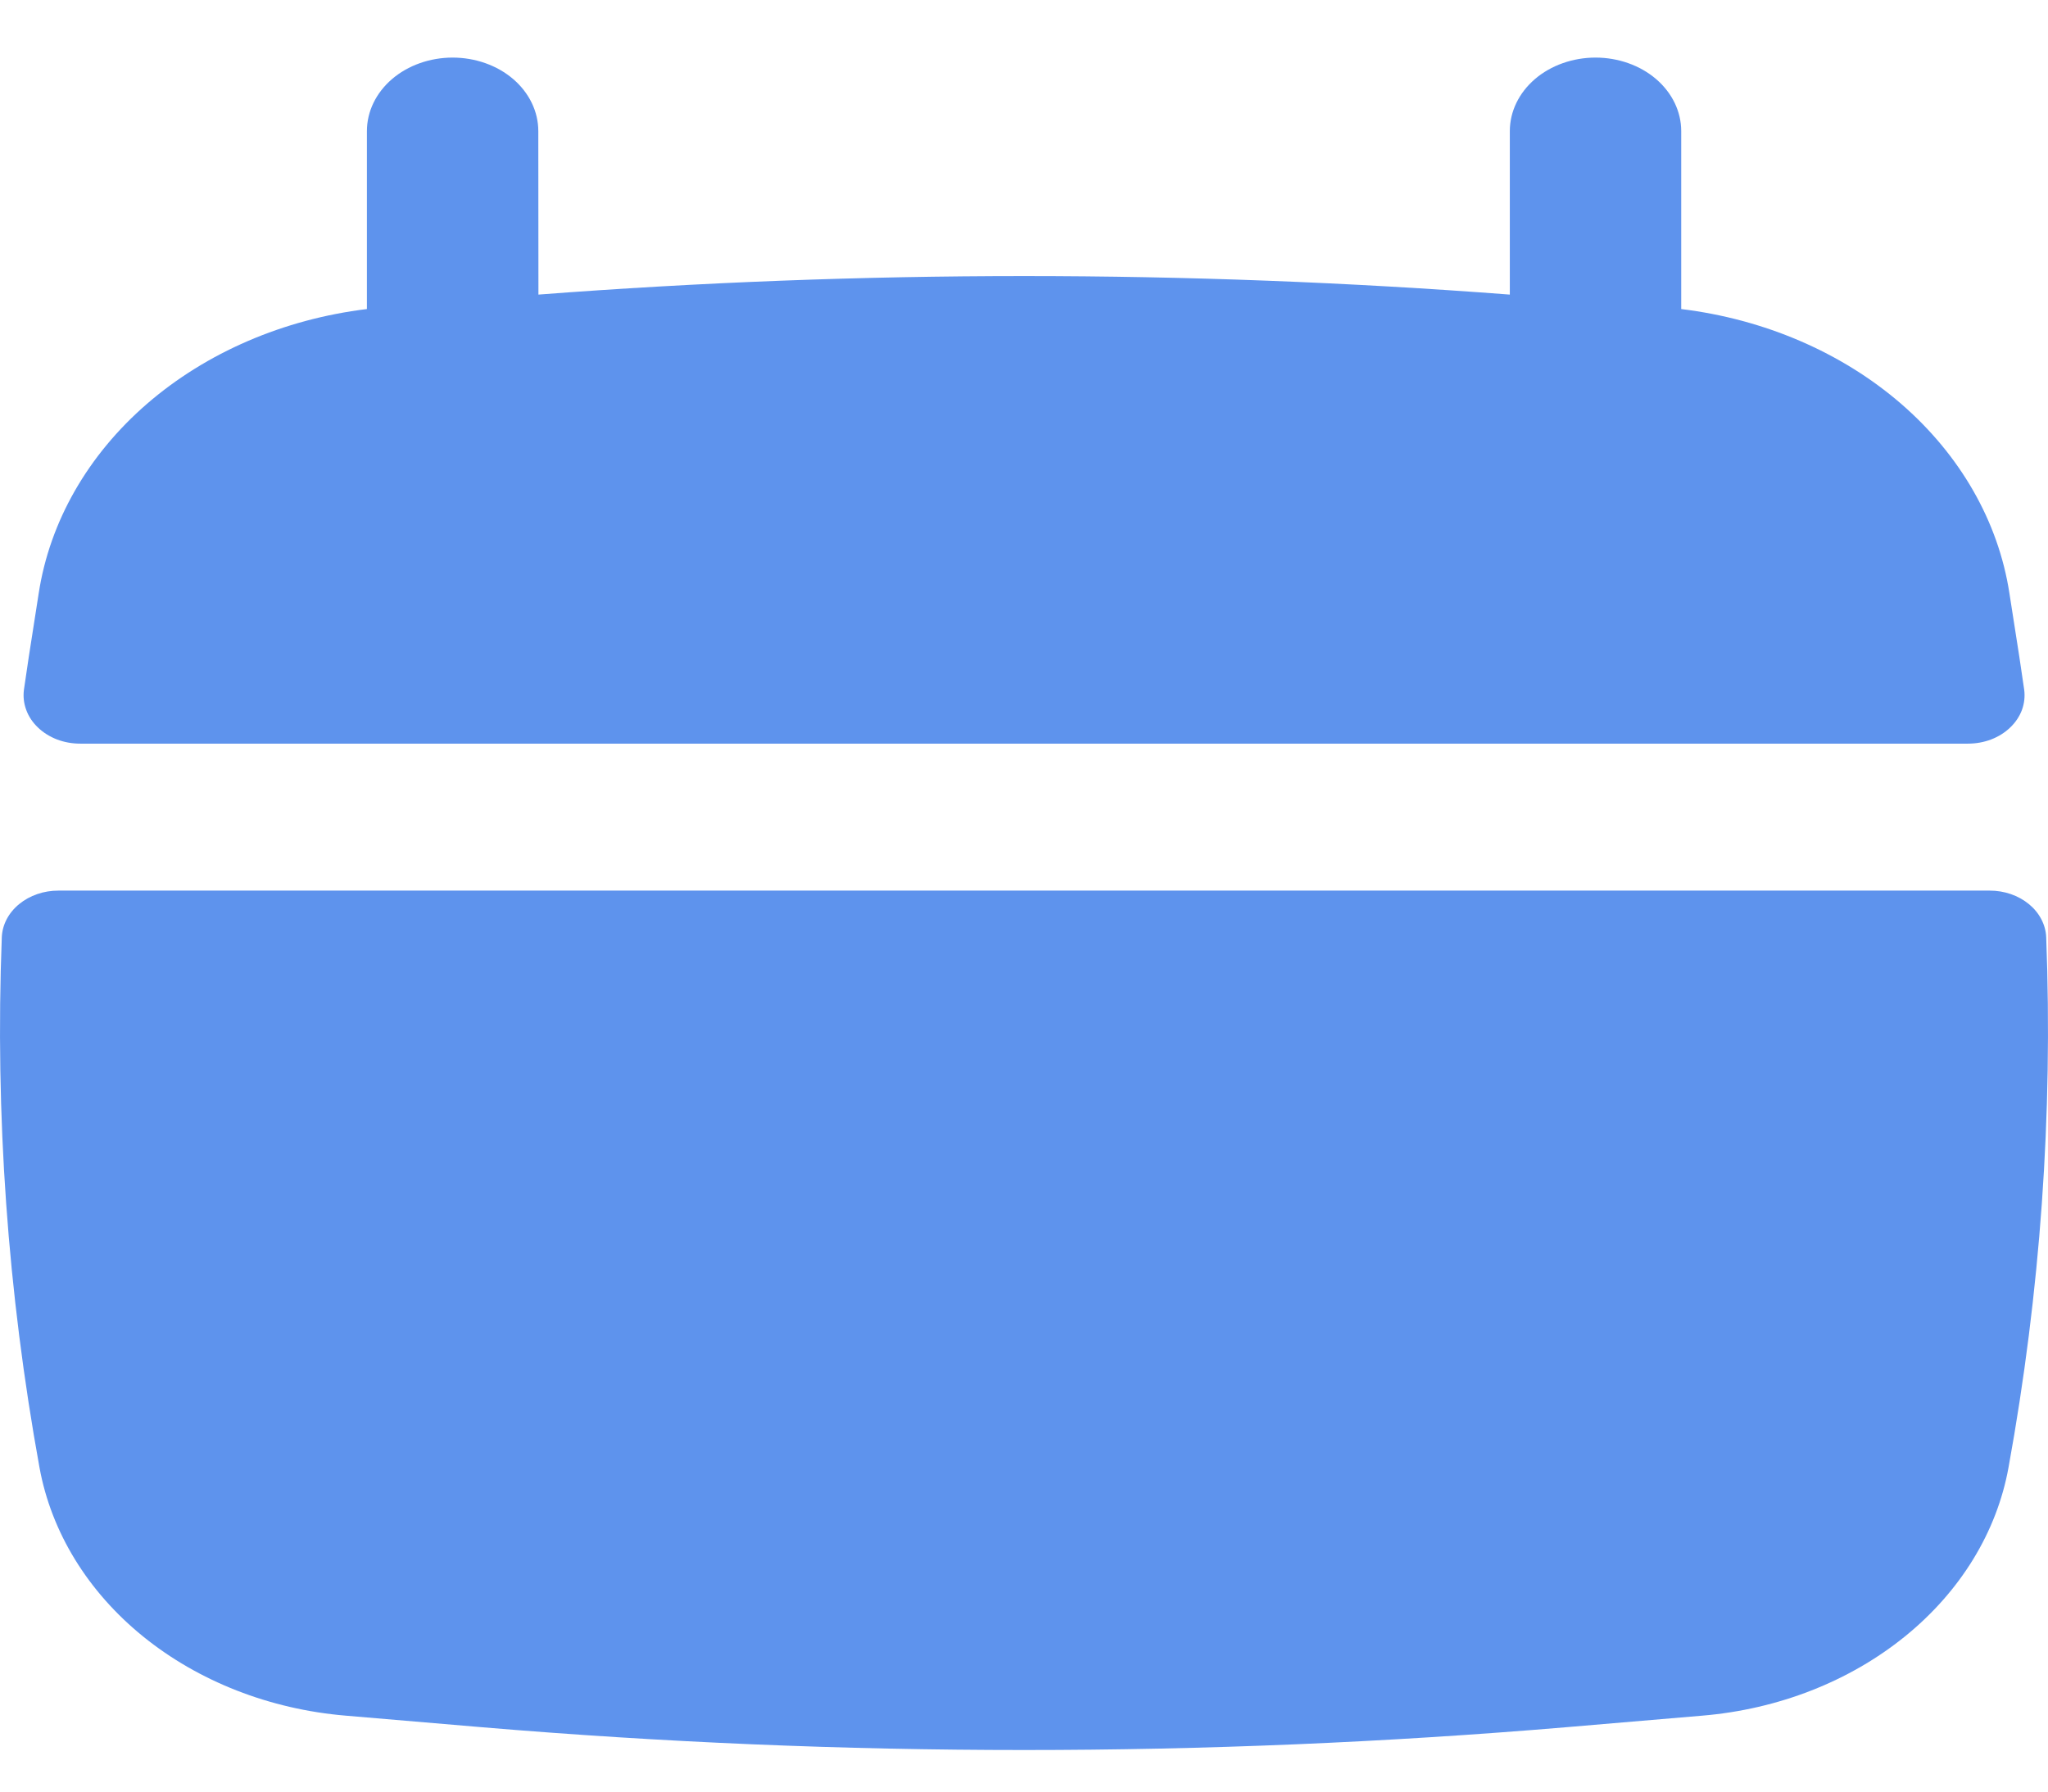
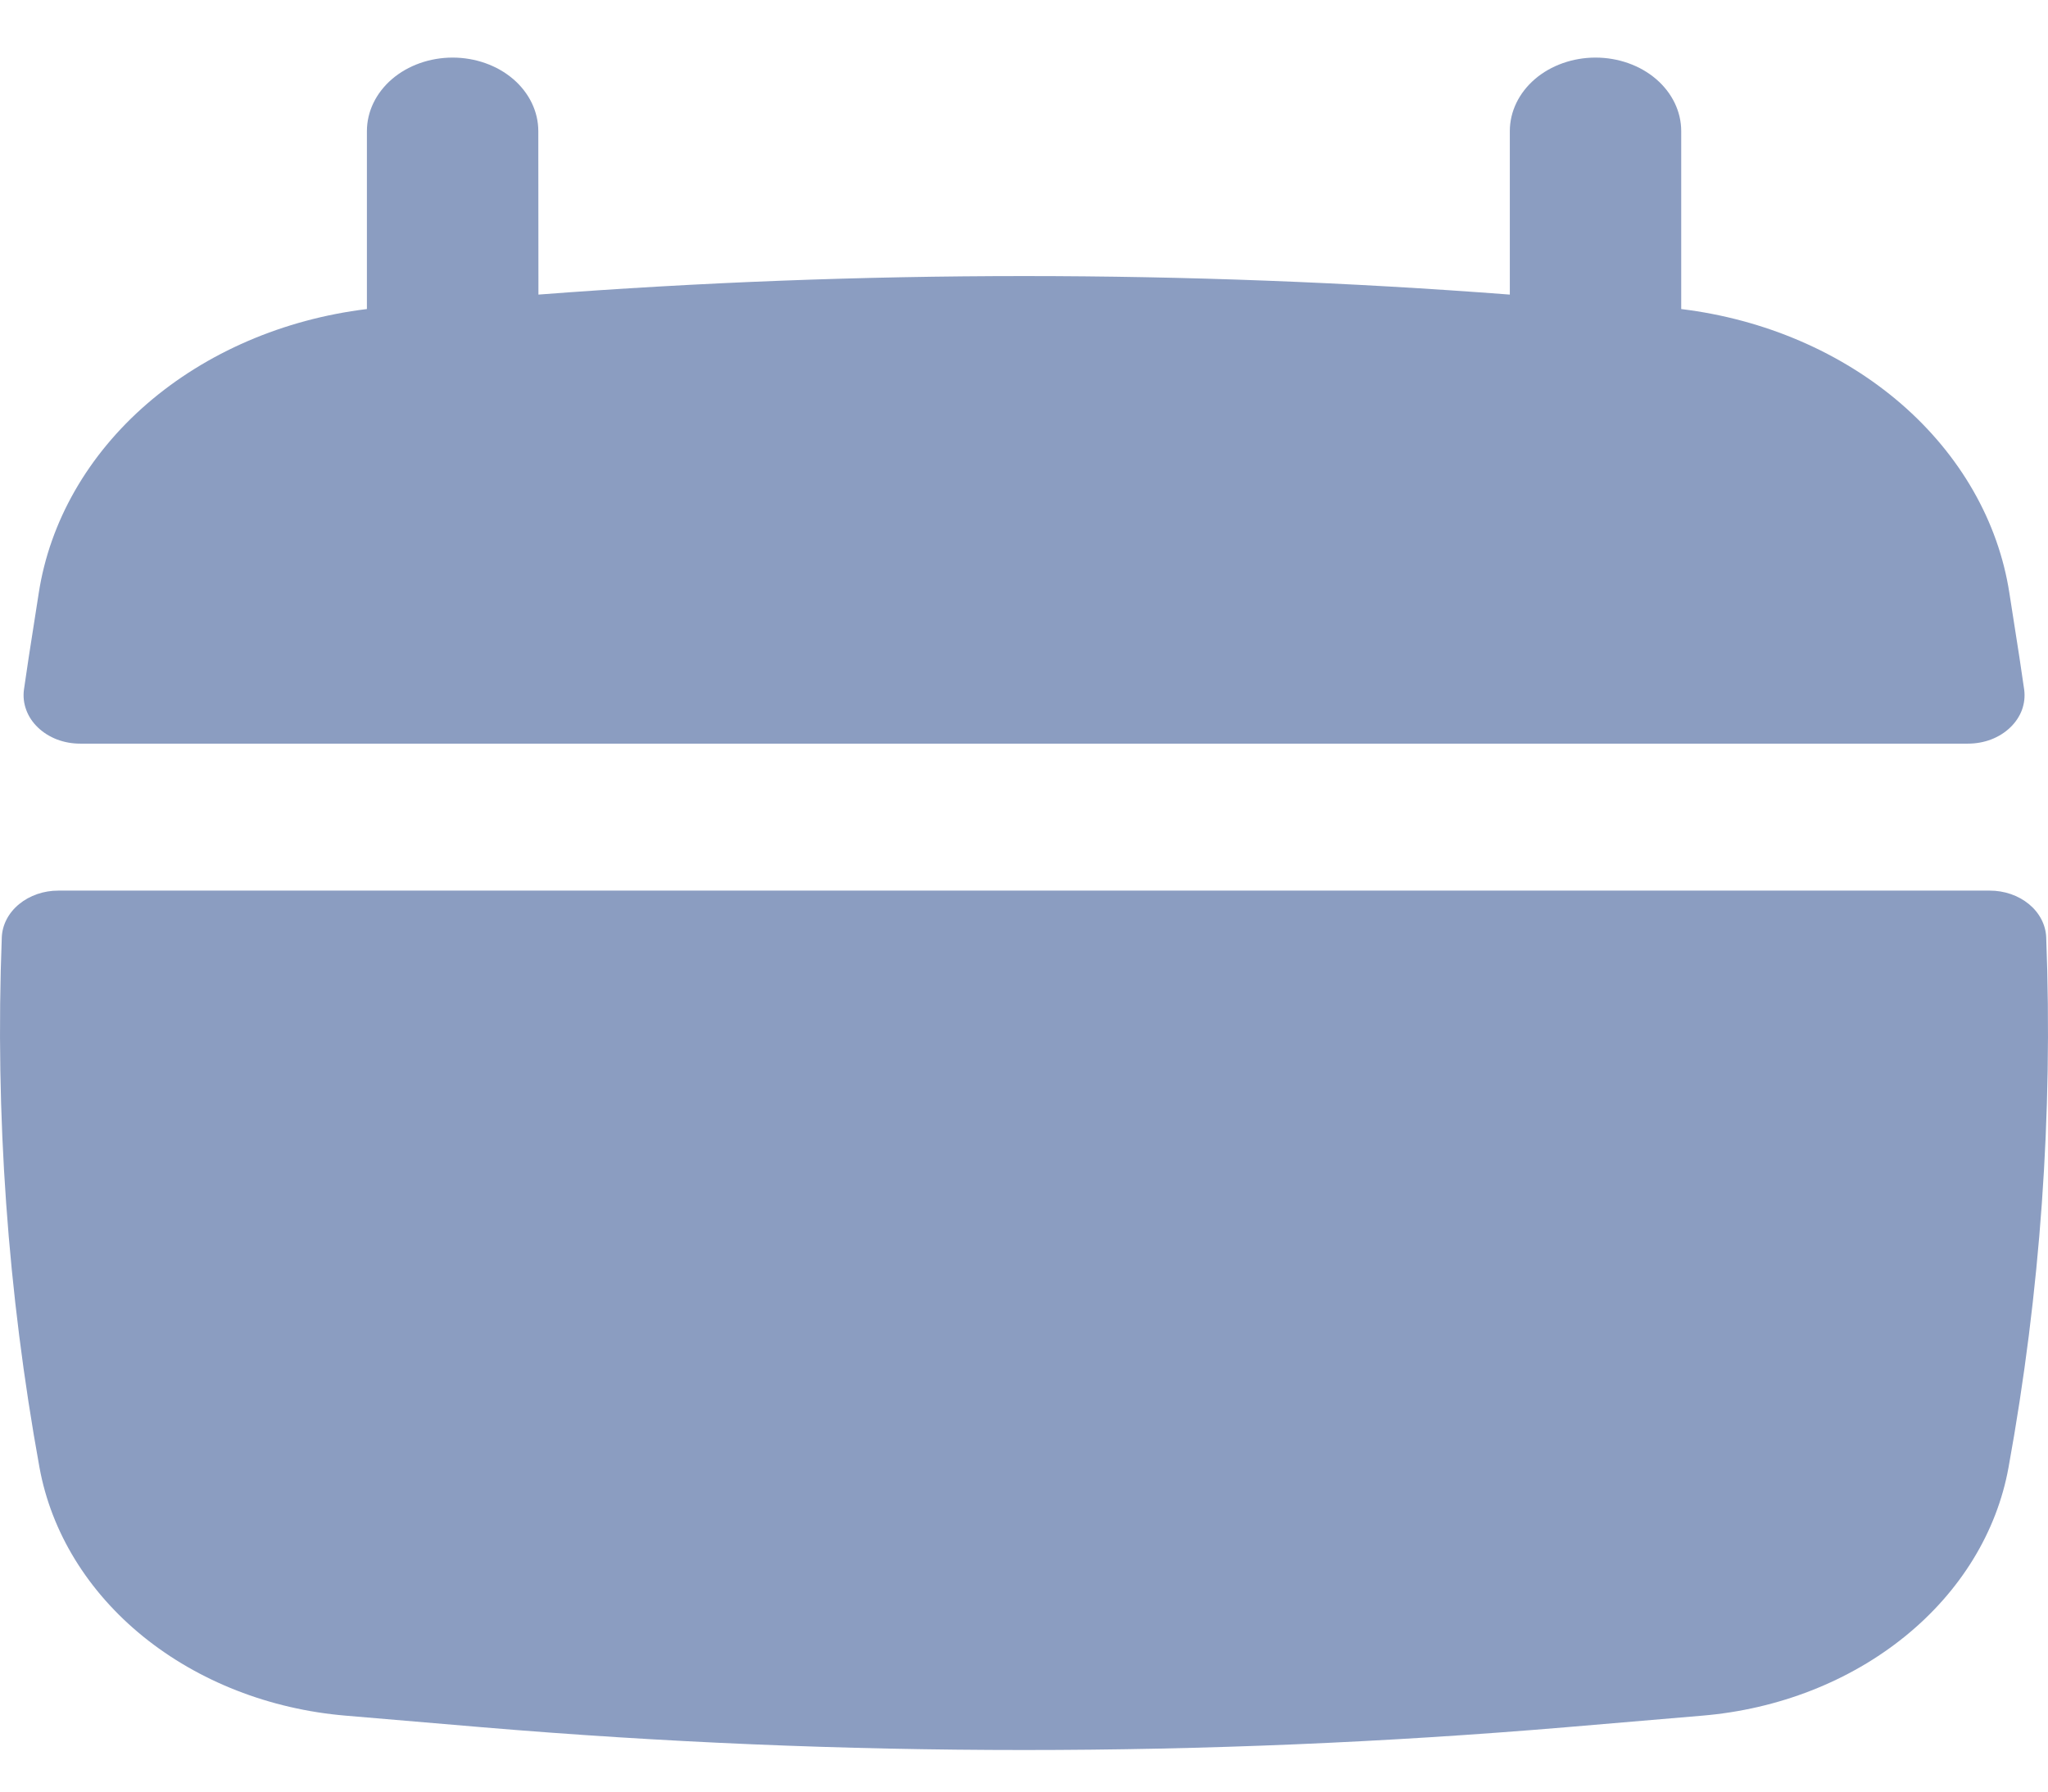
<svg xmlns="http://www.w3.org/2000/svg" width="32" height="28" viewBox="0 0 32 28" fill="none">
-   <path id="calendario-select" d="M8.411 2.049C8.411 1.744 8.27 1.452 8.019 1.236C7.768 1.021 7.427 0.9 7.072 0.9C6.717 0.9 6.376 1.021 6.125 1.236C5.874 1.452 5.733 1.744 5.733 2.049V4.83C4.43 4.989 3.224 5.509 2.298 6.31C1.372 7.112 0.777 8.152 0.605 9.271L0.449 10.271C0.423 10.439 0.398 10.609 0.374 10.779C0.36 10.886 0.372 10.993 0.41 11.095C0.447 11.197 0.51 11.291 0.593 11.37C0.676 11.45 0.778 11.513 0.891 11.557C1.005 11.6 1.128 11.622 1.253 11.622H30.749C30.874 11.622 30.997 11.6 31.111 11.557C31.225 11.513 31.326 11.45 31.409 11.37C31.492 11.291 31.555 11.197 31.593 11.095C31.63 10.993 31.642 10.886 31.628 10.779C31.603 10.611 31.579 10.439 31.553 10.271L31.397 9.271C31.225 8.152 30.63 7.112 29.704 6.31C28.778 5.509 27.572 4.989 26.269 4.83V2.049C26.269 1.744 26.128 1.452 25.877 1.236C25.626 1.021 25.285 0.9 24.93 0.9C24.575 0.9 24.234 1.021 23.983 1.236C23.732 1.452 23.591 1.744 23.591 2.049V4.604C18.541 4.218 13.462 4.218 8.413 4.604L8.411 2.049ZM31.972 14.649C31.964 14.452 31.867 14.266 31.702 14.13C31.536 13.994 31.316 13.918 31.087 13.919H0.914C0.685 13.918 0.464 13.994 0.299 14.13C0.133 14.266 0.036 14.452 0.028 14.649C-0.078 17.42 0.119 20.195 0.617 22.935C0.801 23.945 1.37 24.873 2.235 25.575C3.101 26.277 4.214 26.713 5.399 26.813L7.529 26.994C13.163 27.469 18.837 27.469 24.471 26.994L26.601 26.813C27.787 26.713 28.899 26.277 29.765 25.575C30.631 24.873 31.2 23.945 31.383 22.935C31.881 20.195 32.078 17.42 31.972 14.649Z" fill="hsl(218, 80%, 65%)" />
+   <path id="calendario-select" d="M8.411 2.049C8.411 1.744 8.27 1.452 8.019 1.236C7.768 1.021 7.427 0.9 7.072 0.9C6.717 0.9 6.376 1.021 6.125 1.236C5.874 1.452 5.733 1.744 5.733 2.049V4.83C4.43 4.989 3.224 5.509 2.298 6.31C1.372 7.112 0.777 8.152 0.605 9.271L0.449 10.271C0.423 10.439 0.398 10.609 0.374 10.779C0.36 10.886 0.372 10.993 0.41 11.095C0.447 11.197 0.51 11.291 0.593 11.37C0.676 11.45 0.778 11.513 0.891 11.557C1.005 11.6 1.128 11.622 1.253 11.622H30.749C30.874 11.622 30.997 11.6 31.111 11.557C31.225 11.513 31.326 11.45 31.409 11.37C31.492 11.291 31.555 11.197 31.593 11.095C31.63 10.993 31.642 10.886 31.628 10.779C31.603 10.611 31.579 10.439 31.553 10.271L31.397 9.271C31.225 8.152 30.63 7.112 29.704 6.31C28.778 5.509 27.572 4.989 26.269 4.83V2.049C26.269 1.744 26.128 1.452 25.877 1.236C25.626 1.021 25.285 0.9 24.93 0.9C24.575 0.9 24.234 1.021 23.983 1.236C23.732 1.452 23.591 1.744 23.591 2.049V4.604C18.541 4.218 13.462 4.218 8.413 4.604L8.411 2.049ZM31.972 14.649C31.964 14.452 31.867 14.266 31.702 14.13C31.536 13.994 31.316 13.918 31.087 13.919H0.914C0.685 13.918 0.464 13.994 0.299 14.13C0.133 14.266 0.036 14.452 0.028 14.649C-0.078 17.42 0.119 20.195 0.617 22.935C0.801 23.945 1.37 24.873 2.235 25.575C3.101 26.277 4.214 26.713 5.399 26.813L7.529 26.994C13.163 27.469 18.837 27.469 24.471 26.994L26.601 26.813C27.787 26.713 28.899 26.277 29.765 25.575C30.631 24.873 31.2 23.945 31.383 22.935C31.881 20.195 32.078 17.42 31.972 14.649Z" fill="hsl(220, 30%, 65%)" />
</svg>
